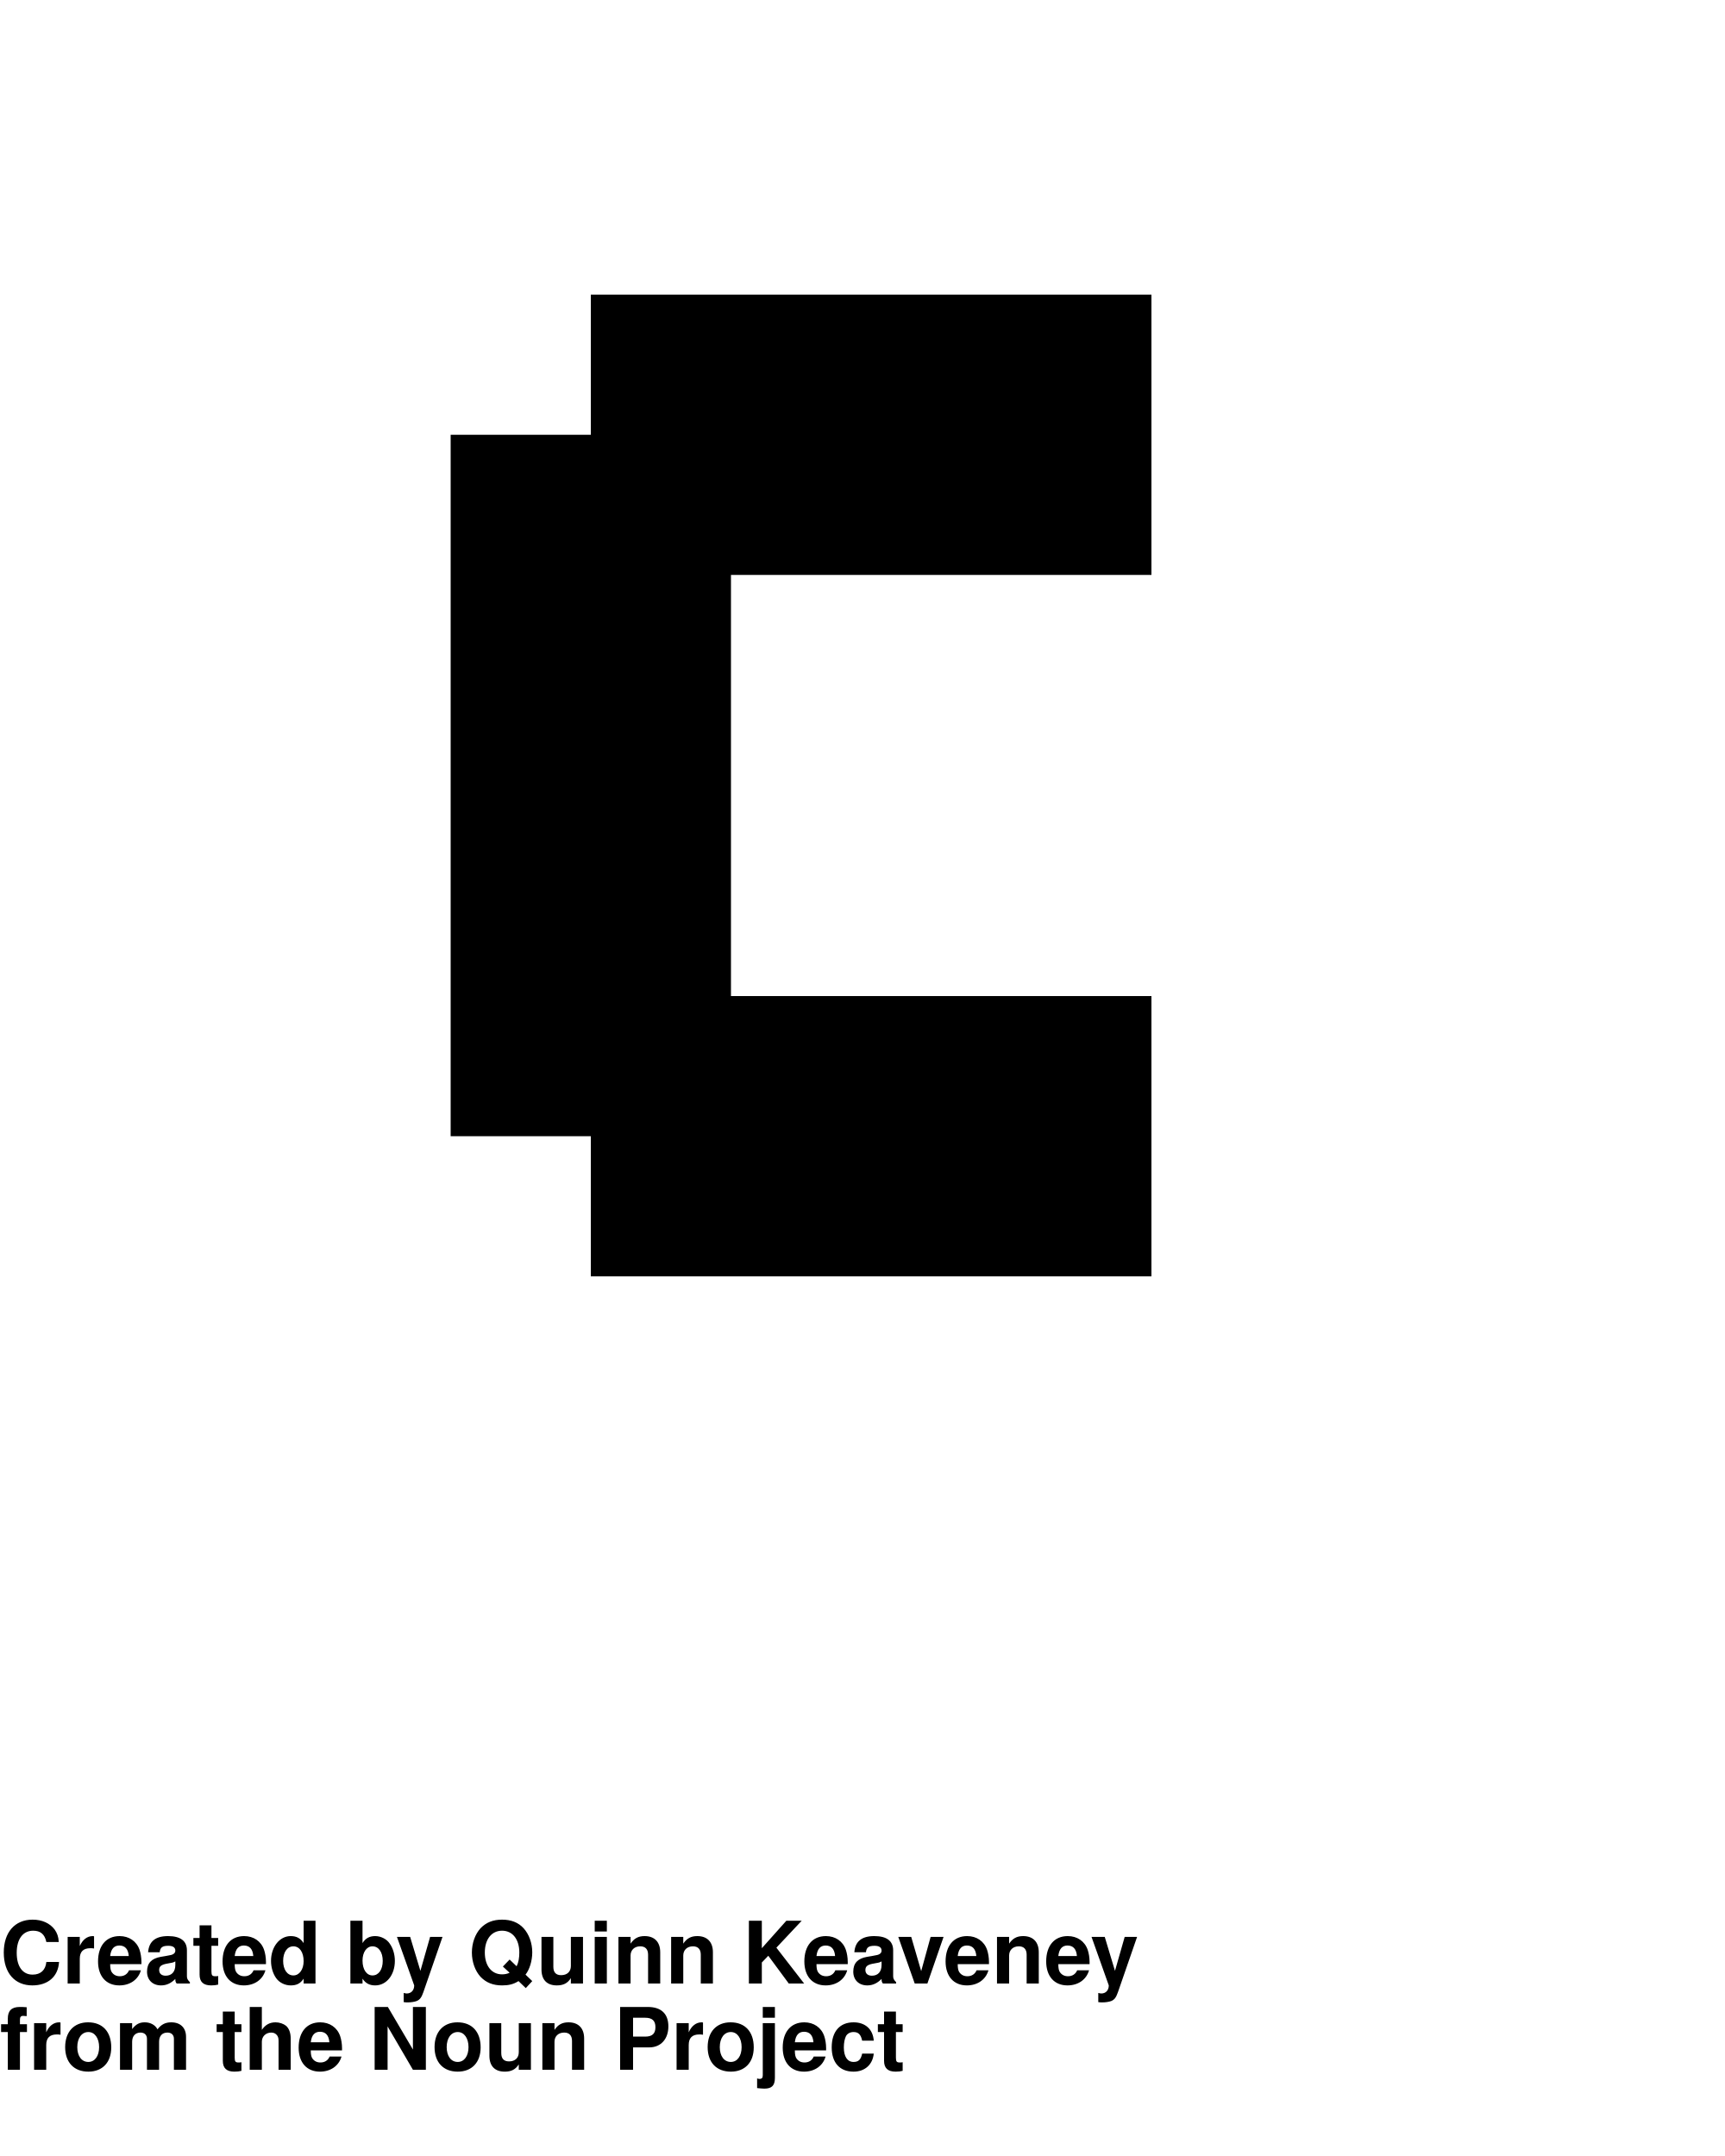
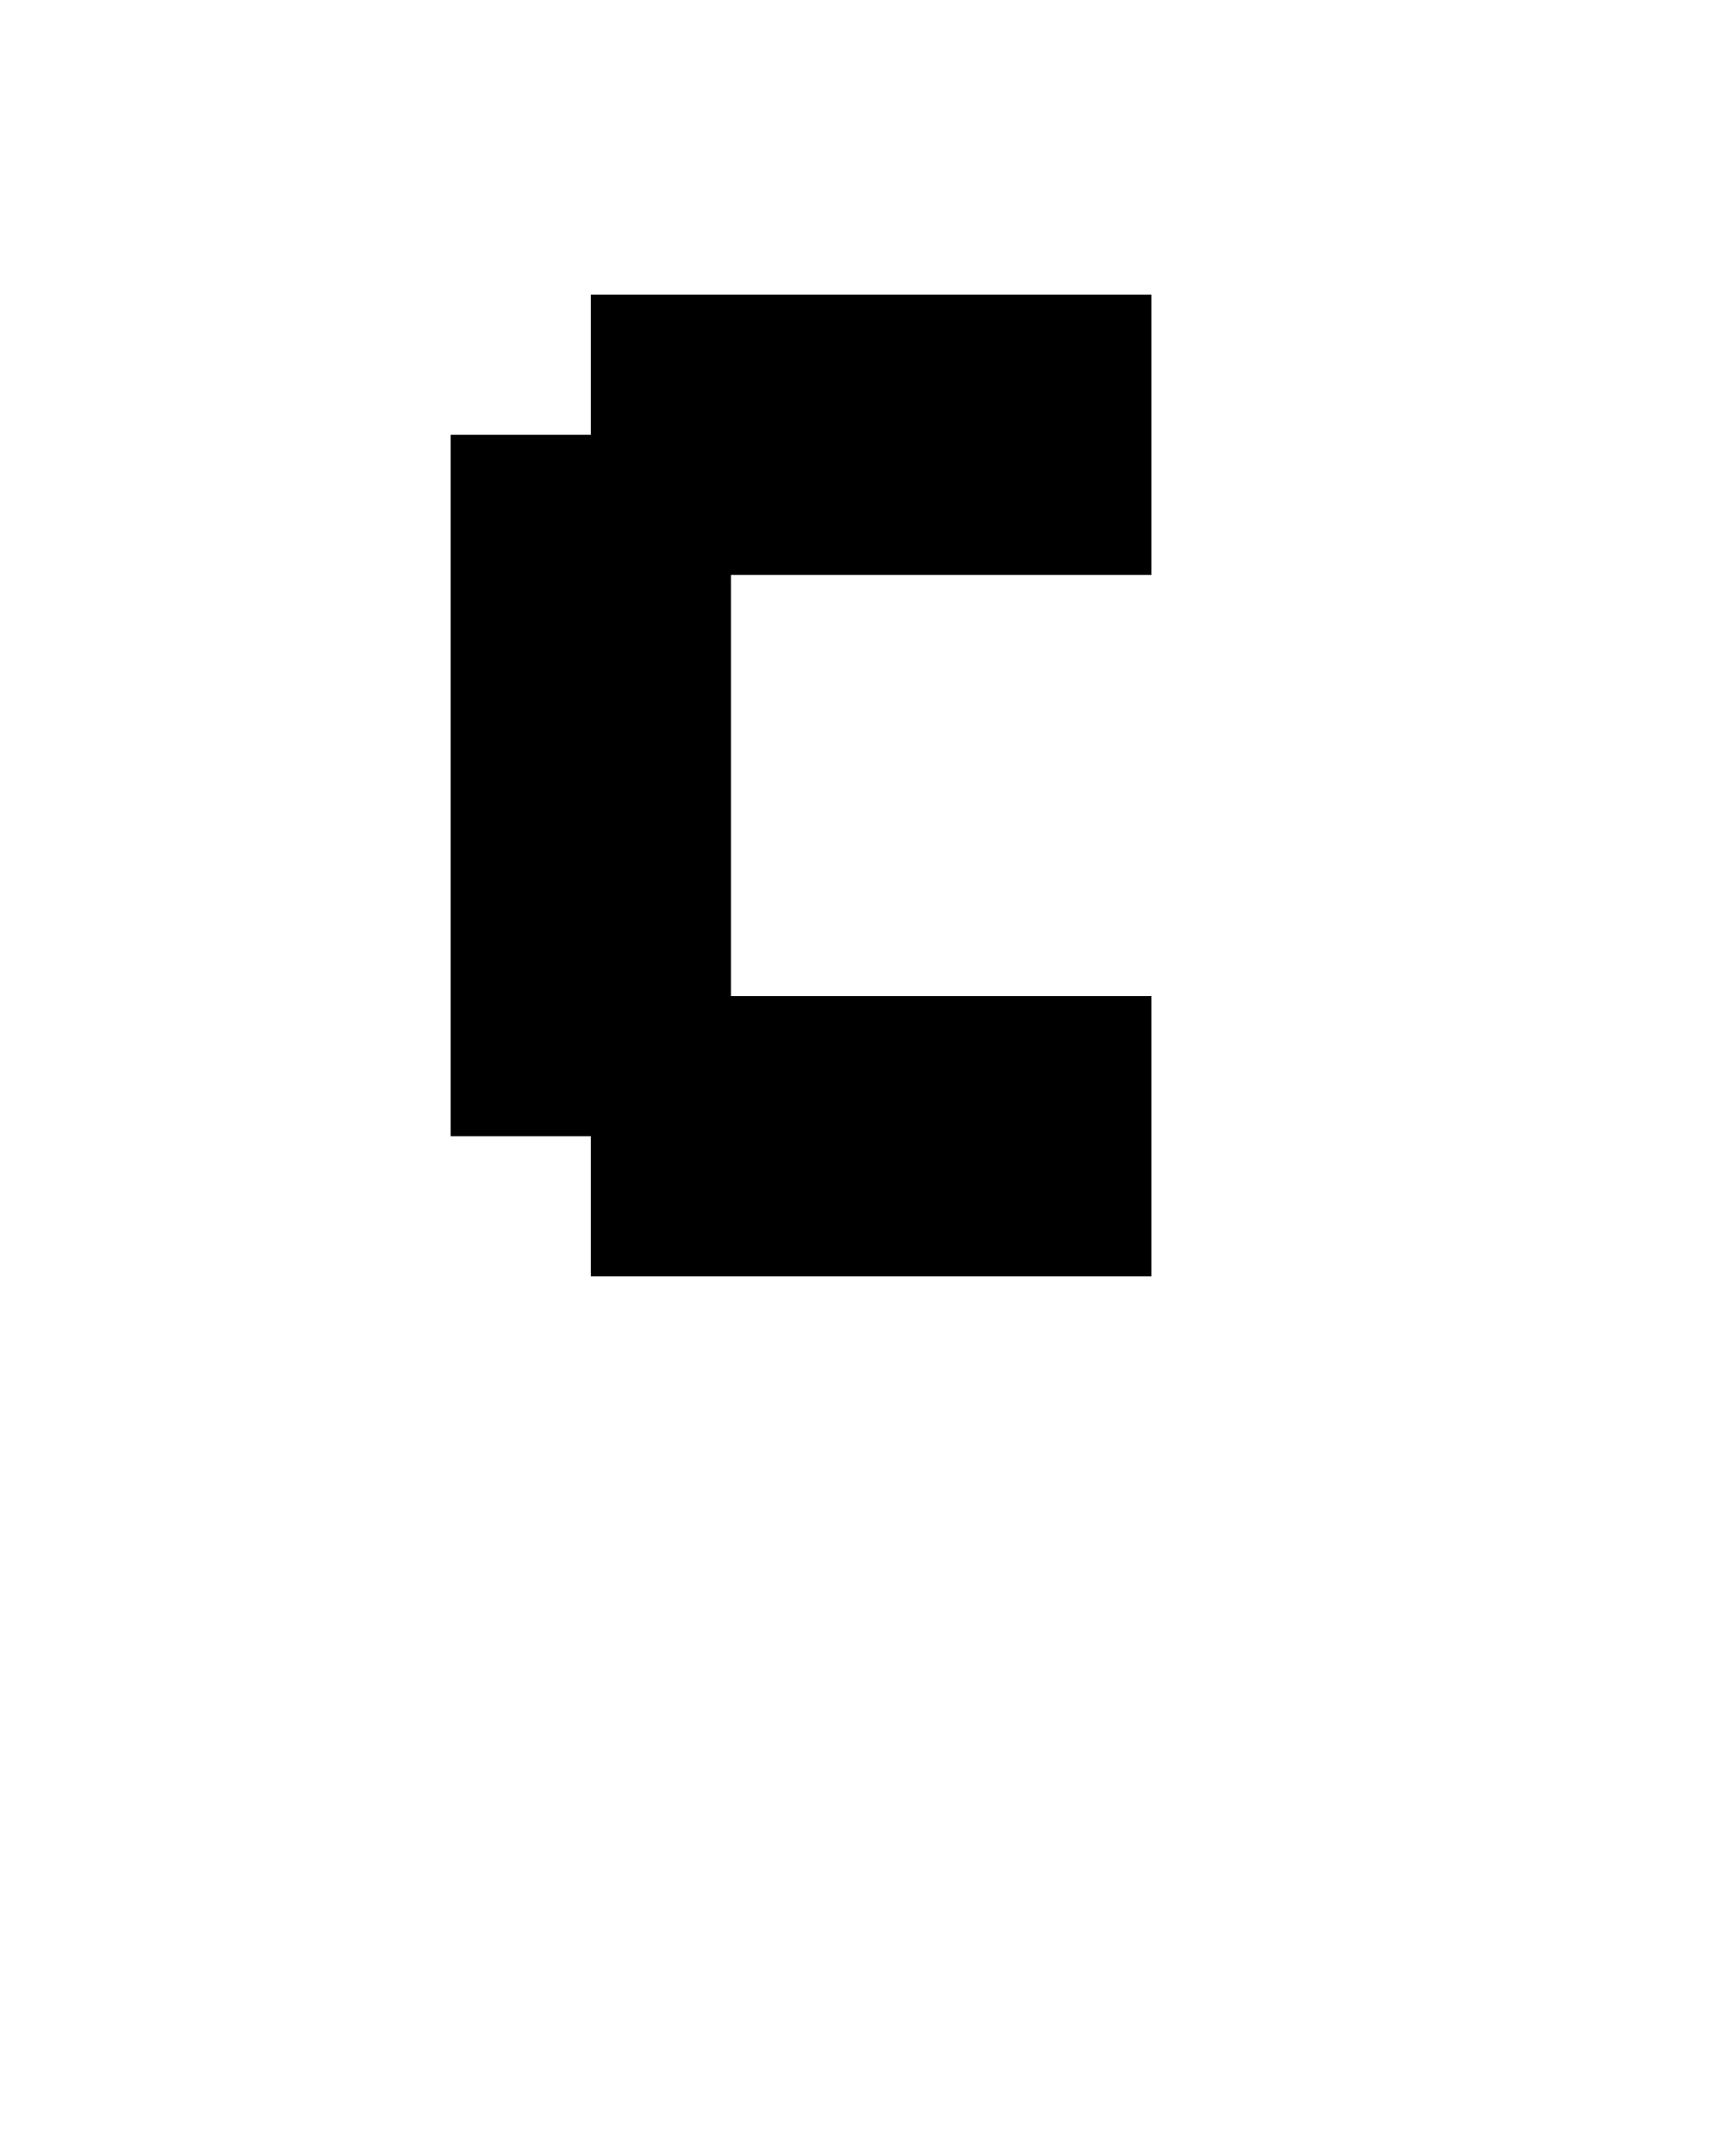
<svg xmlns="http://www.w3.org/2000/svg" version="1.1" x="0px" y="0px" viewBox="0 0 100 125" enable-background="new 0 0 100 100" xml:space="preserve">
  <g>
    <path d="M66.75,33.333H42.375V57.75H66.75V74h-32.5v-8.125h-8.125V25.208h8.125v-8.125h32.5V33.333z" />
  </g>
-   <text x="0" y="115" fill="#000000" font-size="5px" font-weight="bold" font-family="'Helvetica Neue', Helvetica, Arial-Unicode, Arial, Sans-serif">Created by Quinn Keaveney</text>
-   <text x="0" y="120" fill="#000000" font-size="5px" font-weight="bold" font-family="'Helvetica Neue', Helvetica, Arial-Unicode, Arial, Sans-serif">from the Noun Project</text>
</svg>
